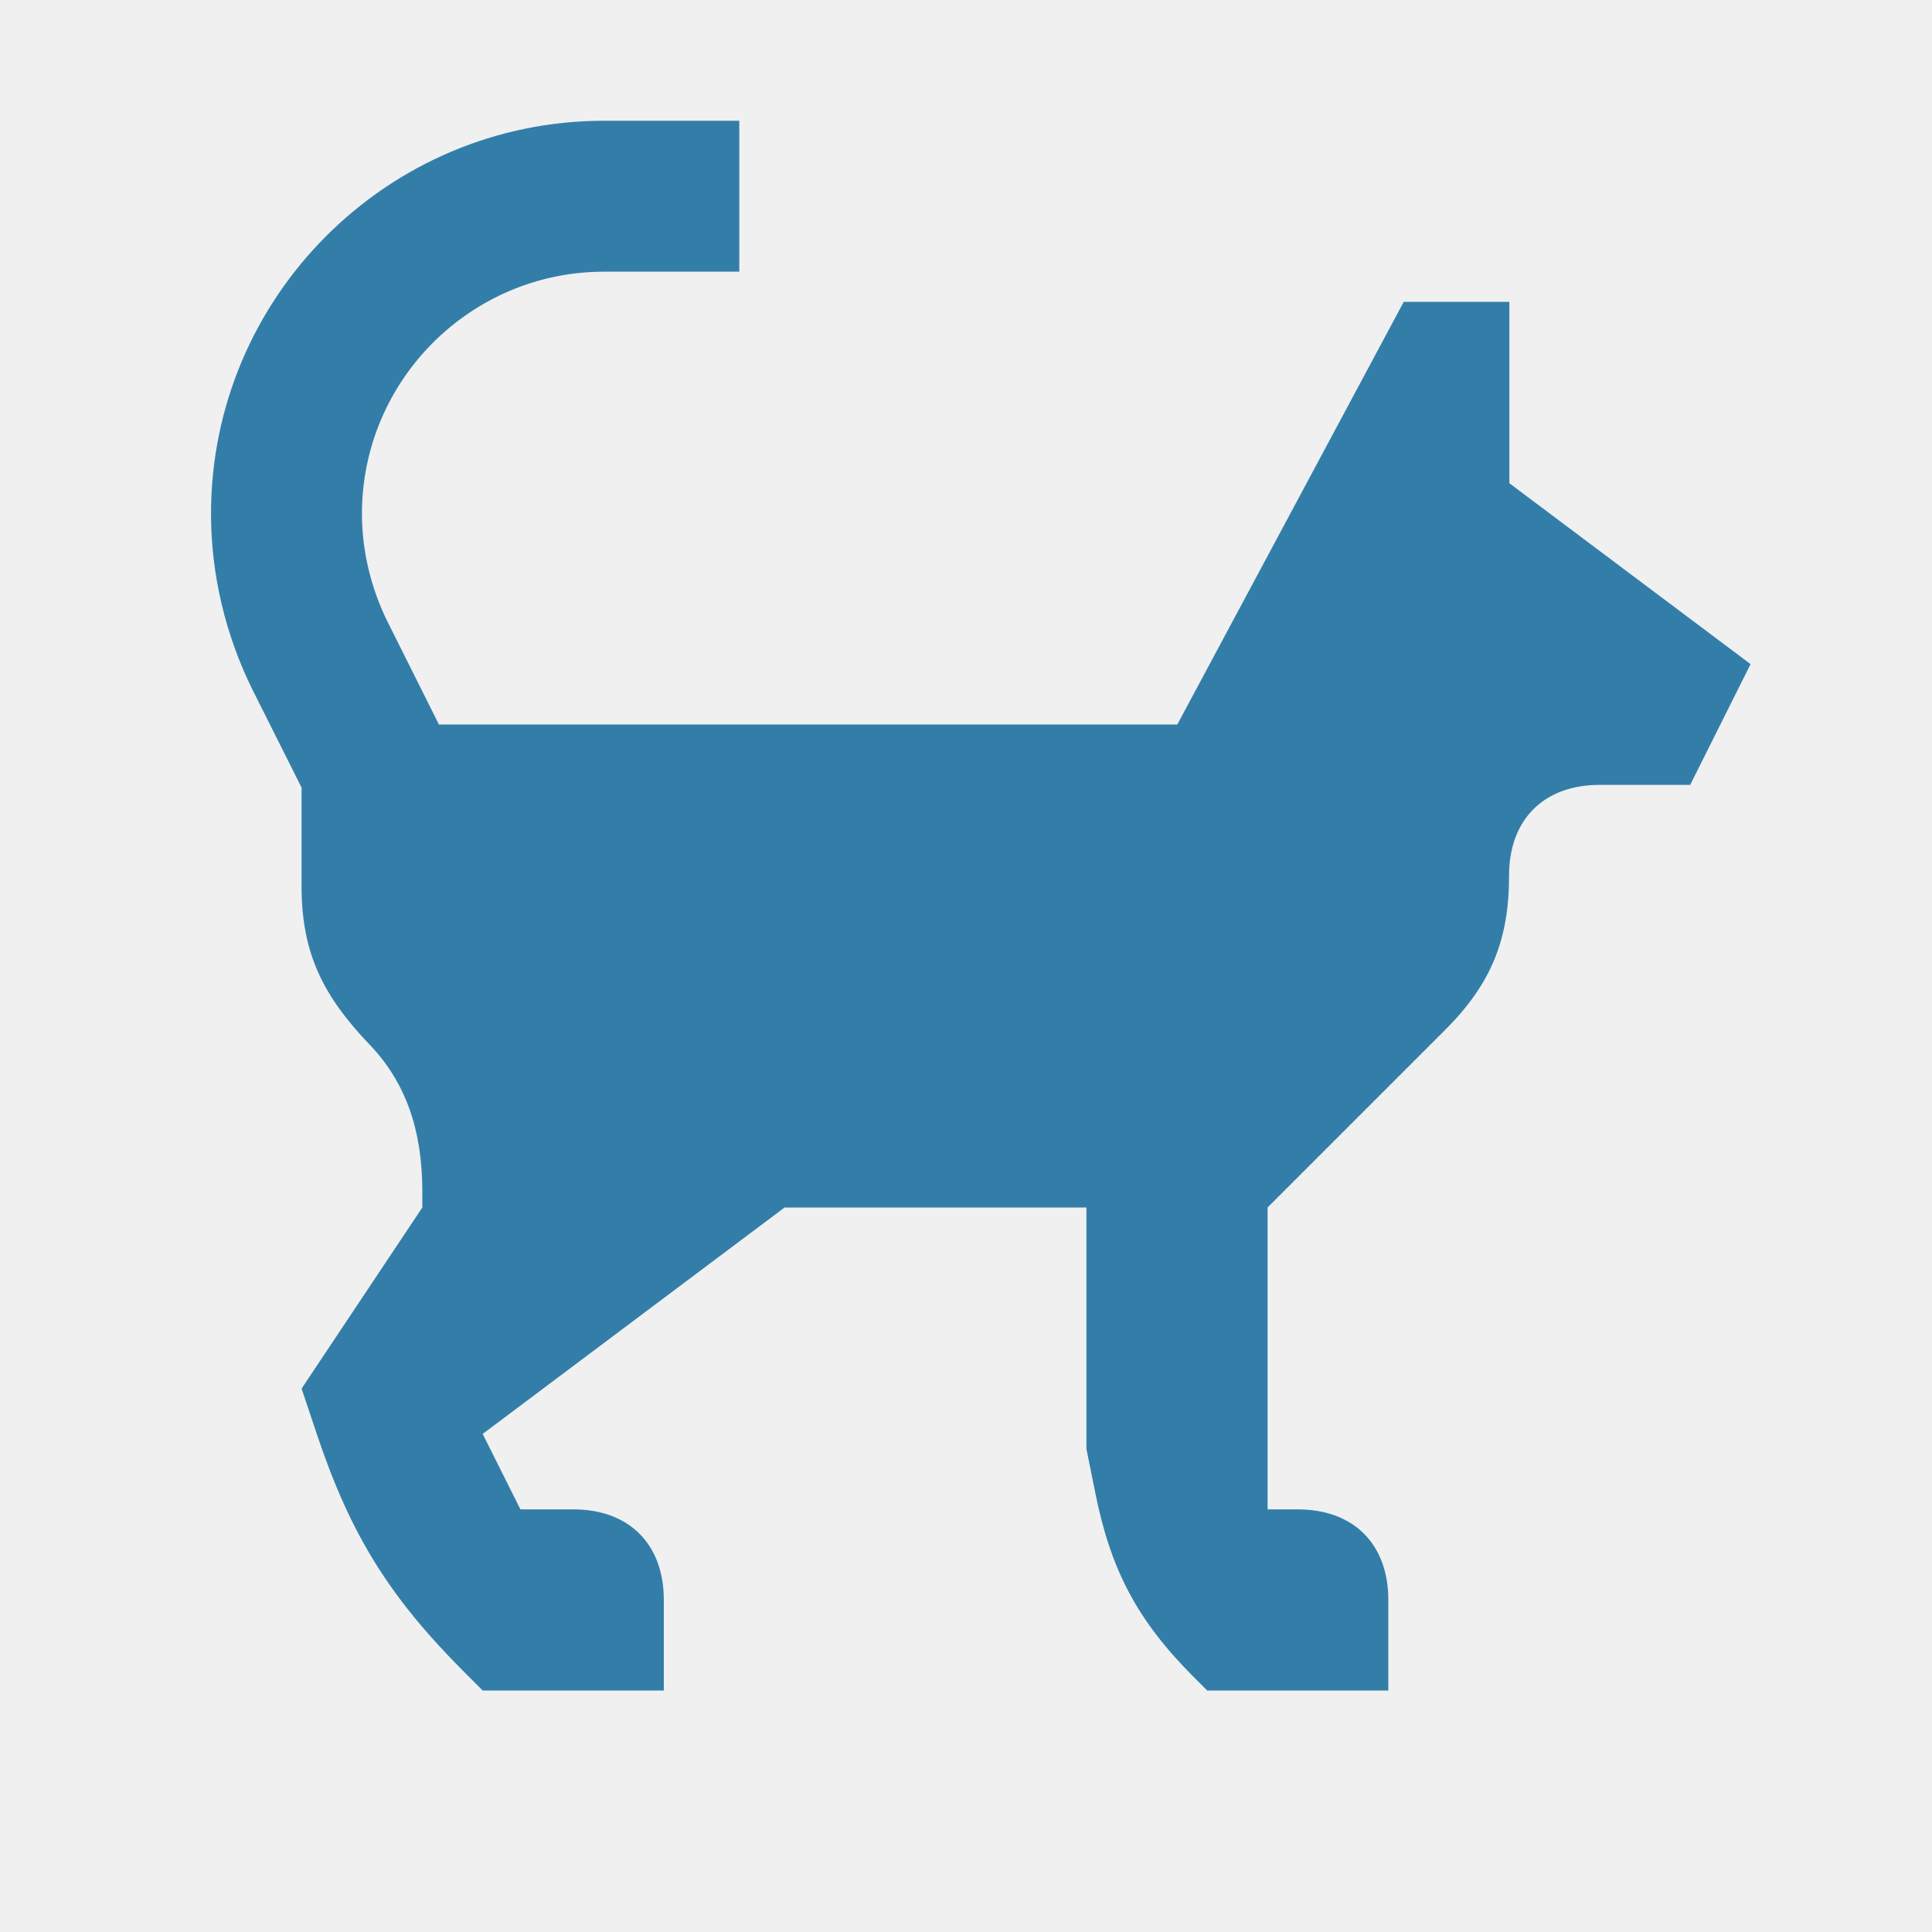
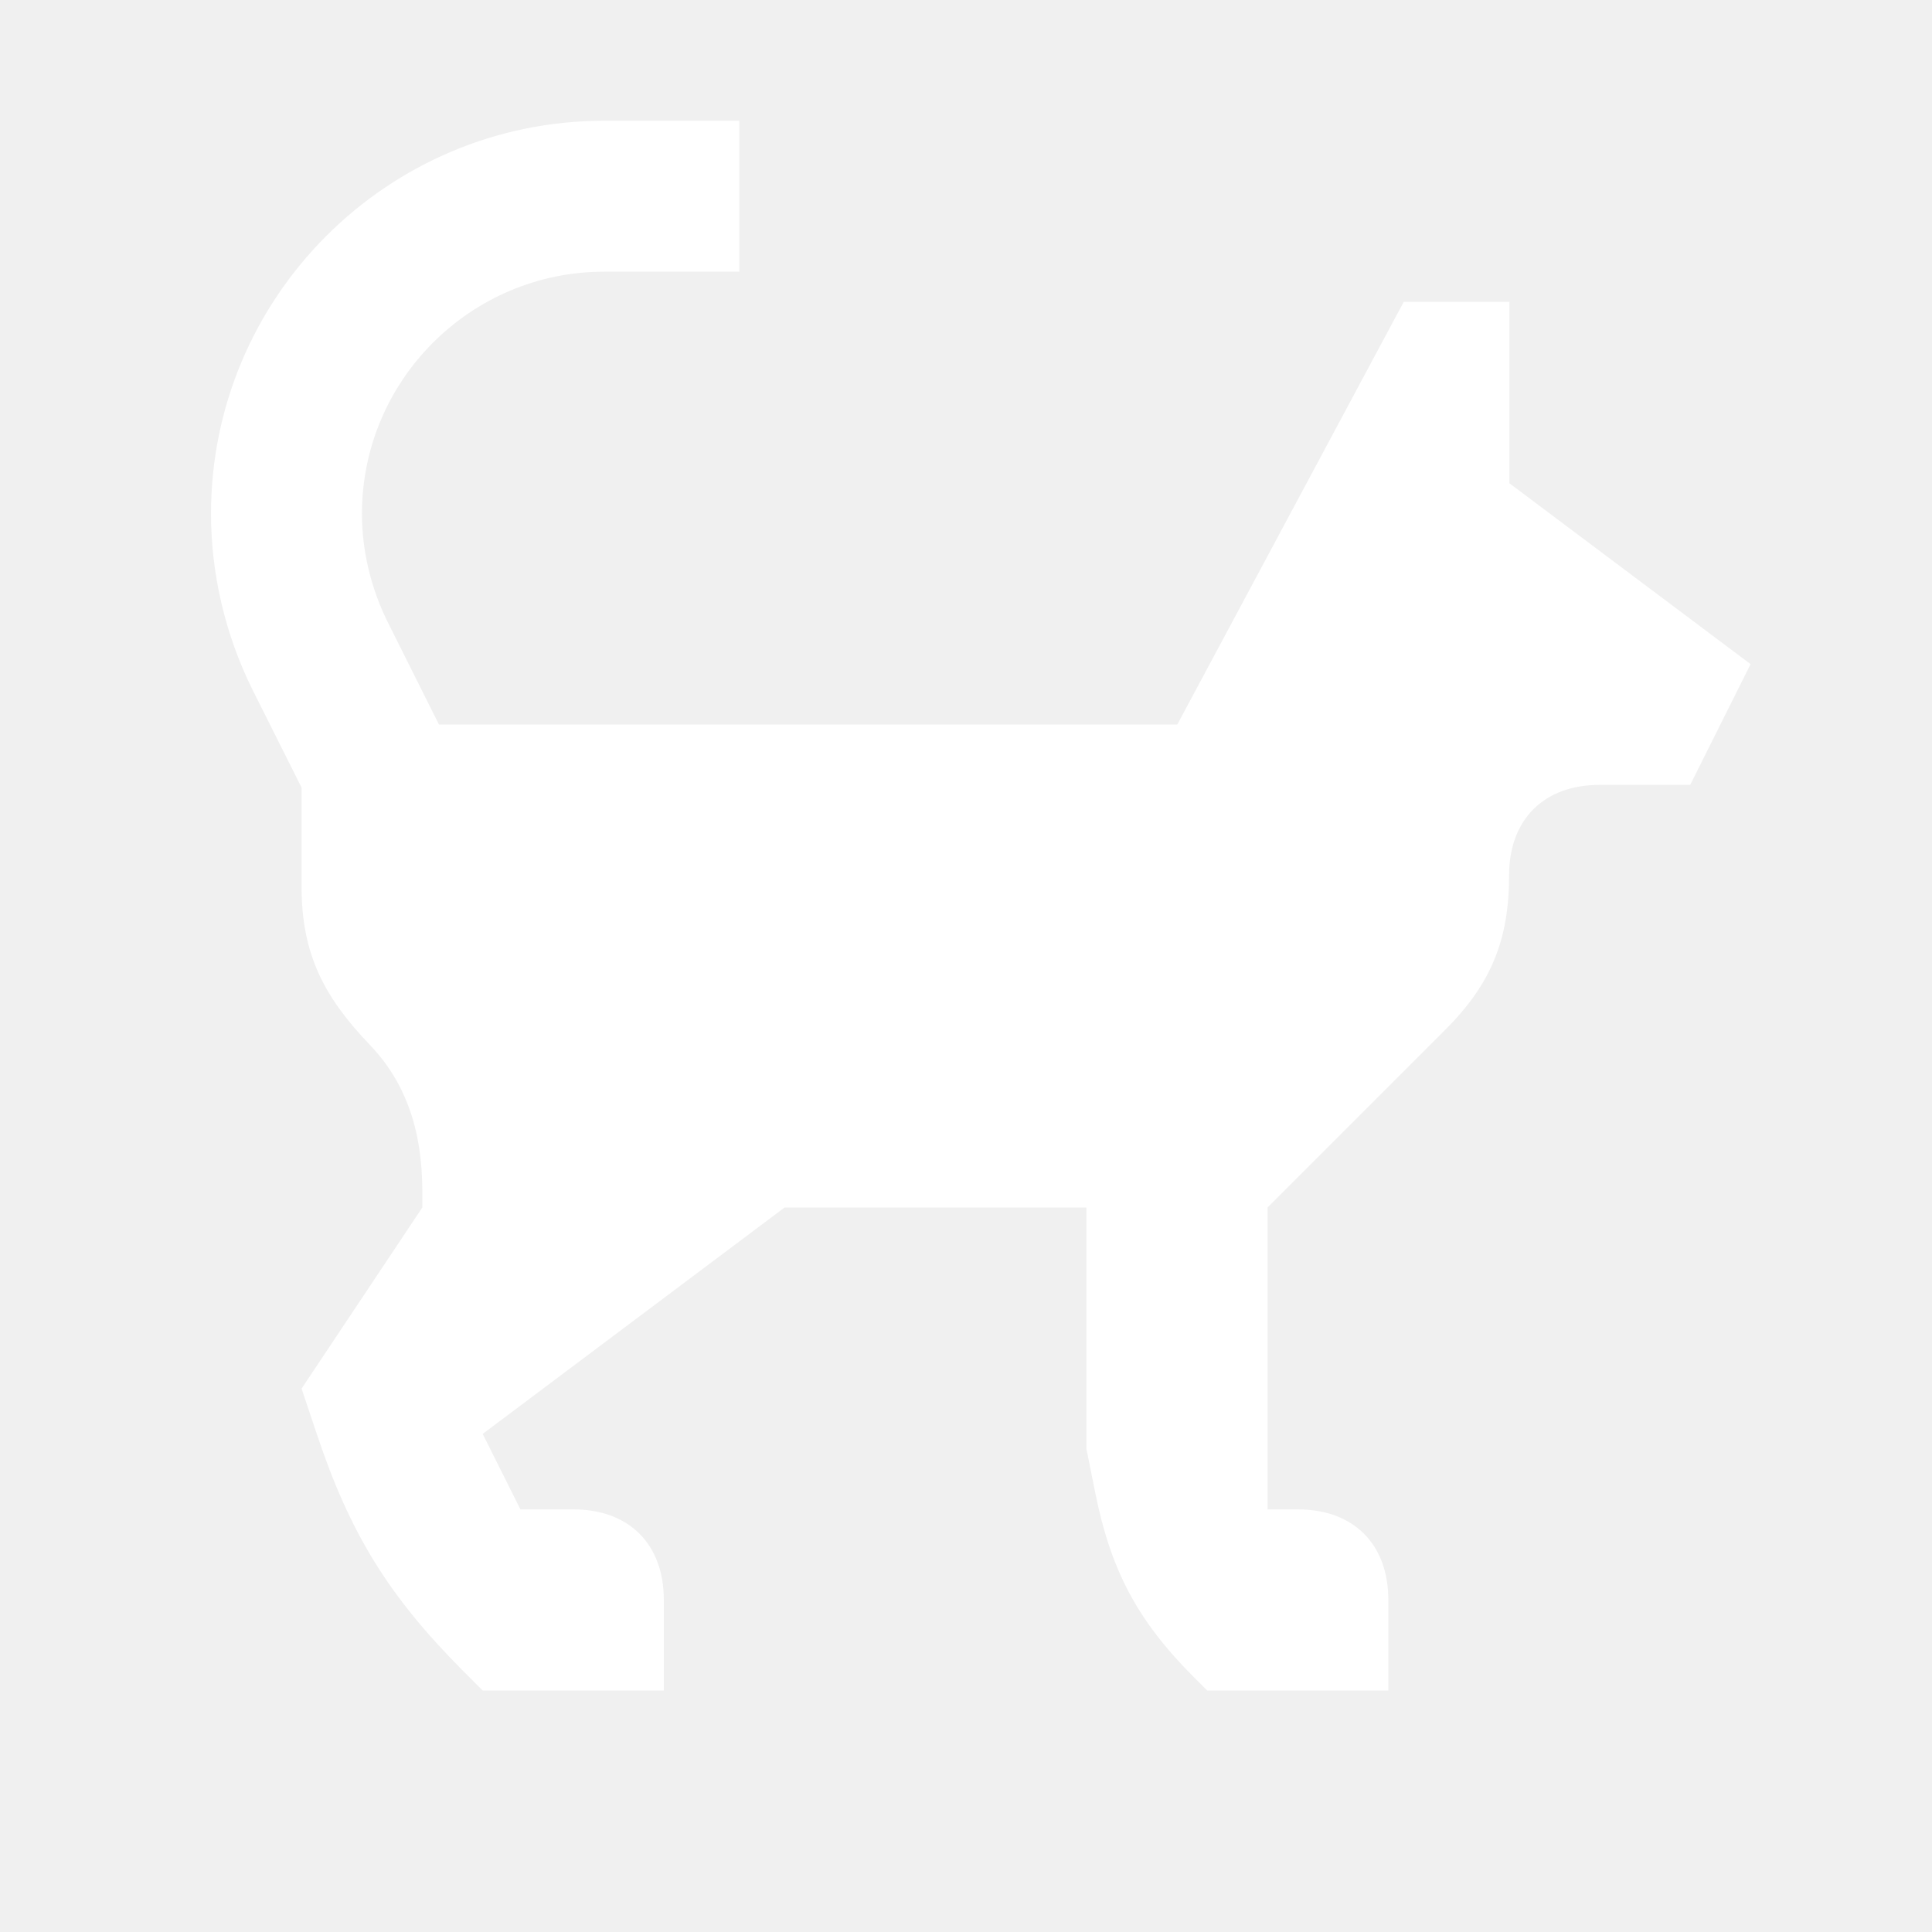
<svg xmlns="http://www.w3.org/2000/svg" viewBox="0 0 64 64">
-   <defs fill="#337ea9" />
-   <path d="m50,16v-6h-3.5l-7.5,14H14.54l-1.7-3.4c-.55-1.11-.85-2.35-.85-3.58,0-4.42,3.6-8.02,8.02-8.02h4.48v-5h-4.48c-7.18,0-13.02,5.84-13.02,13.02,0,2.01.48,4.02,1.37,5.82l1.63,3.25v3.28c0,2.21.72,3.63,2.25,5.23,1.19,1.24,1.75,2.82,1.75,4.87v.53l-4,6,.51,1.52c1.1,3.29,2.38,5.36,4.83,7.82l.66.66h6v-3c0-1.85-1.15-3-3-3h-1.75l-1.25-2.5,10-7.5h10v8l.29,1.44c.52,2.6,1.41,4.26,3.28,6.13l.43.43h6v-3c0-1.85-1.15-3-3-3h-1v-10l5.88-5.88c1.52-1.52,2.12-2.98,2.12-5.12,0-1.85,1.15-3,3-3h3l2-4-8-6Z" fill="#337ea9" />
+   <defs fill="#fff" />
+   <path d="m50,16v-6h-3.5l-7.5,14H14.54l-1.7-3.4c-.55-1.11-.85-2.35-.85-3.58,0-4.42,3.6-8.02,8.02-8.02h4.48v-5h-4.48c-7.18,0-13.02,5.84-13.02,13.02,0,2.01.48,4.02,1.37,5.82l1.63,3.25v3.28c0,2.21.72,3.63,2.25,5.23,1.19,1.24,1.75,2.82,1.75,4.87v.53l-4,6,.51,1.52c1.1,3.29,2.38,5.36,4.83,7.82l.66.66h6v-3c0-1.85-1.15-3-3-3h-1.75l-1.25-2.5,10-7.5h10v8l.29,1.44c.52,2.6,1.41,4.26,3.28,6.13l.43.43h6v-3c0-1.85-1.15-3-3-3h-1v-10l5.88-5.88c1.52-1.52,2.12-2.98,2.12-5.12,0-1.85,1.15-3,3-3h3l2-4-8-6Z" fill="#fff" />
</svg>
